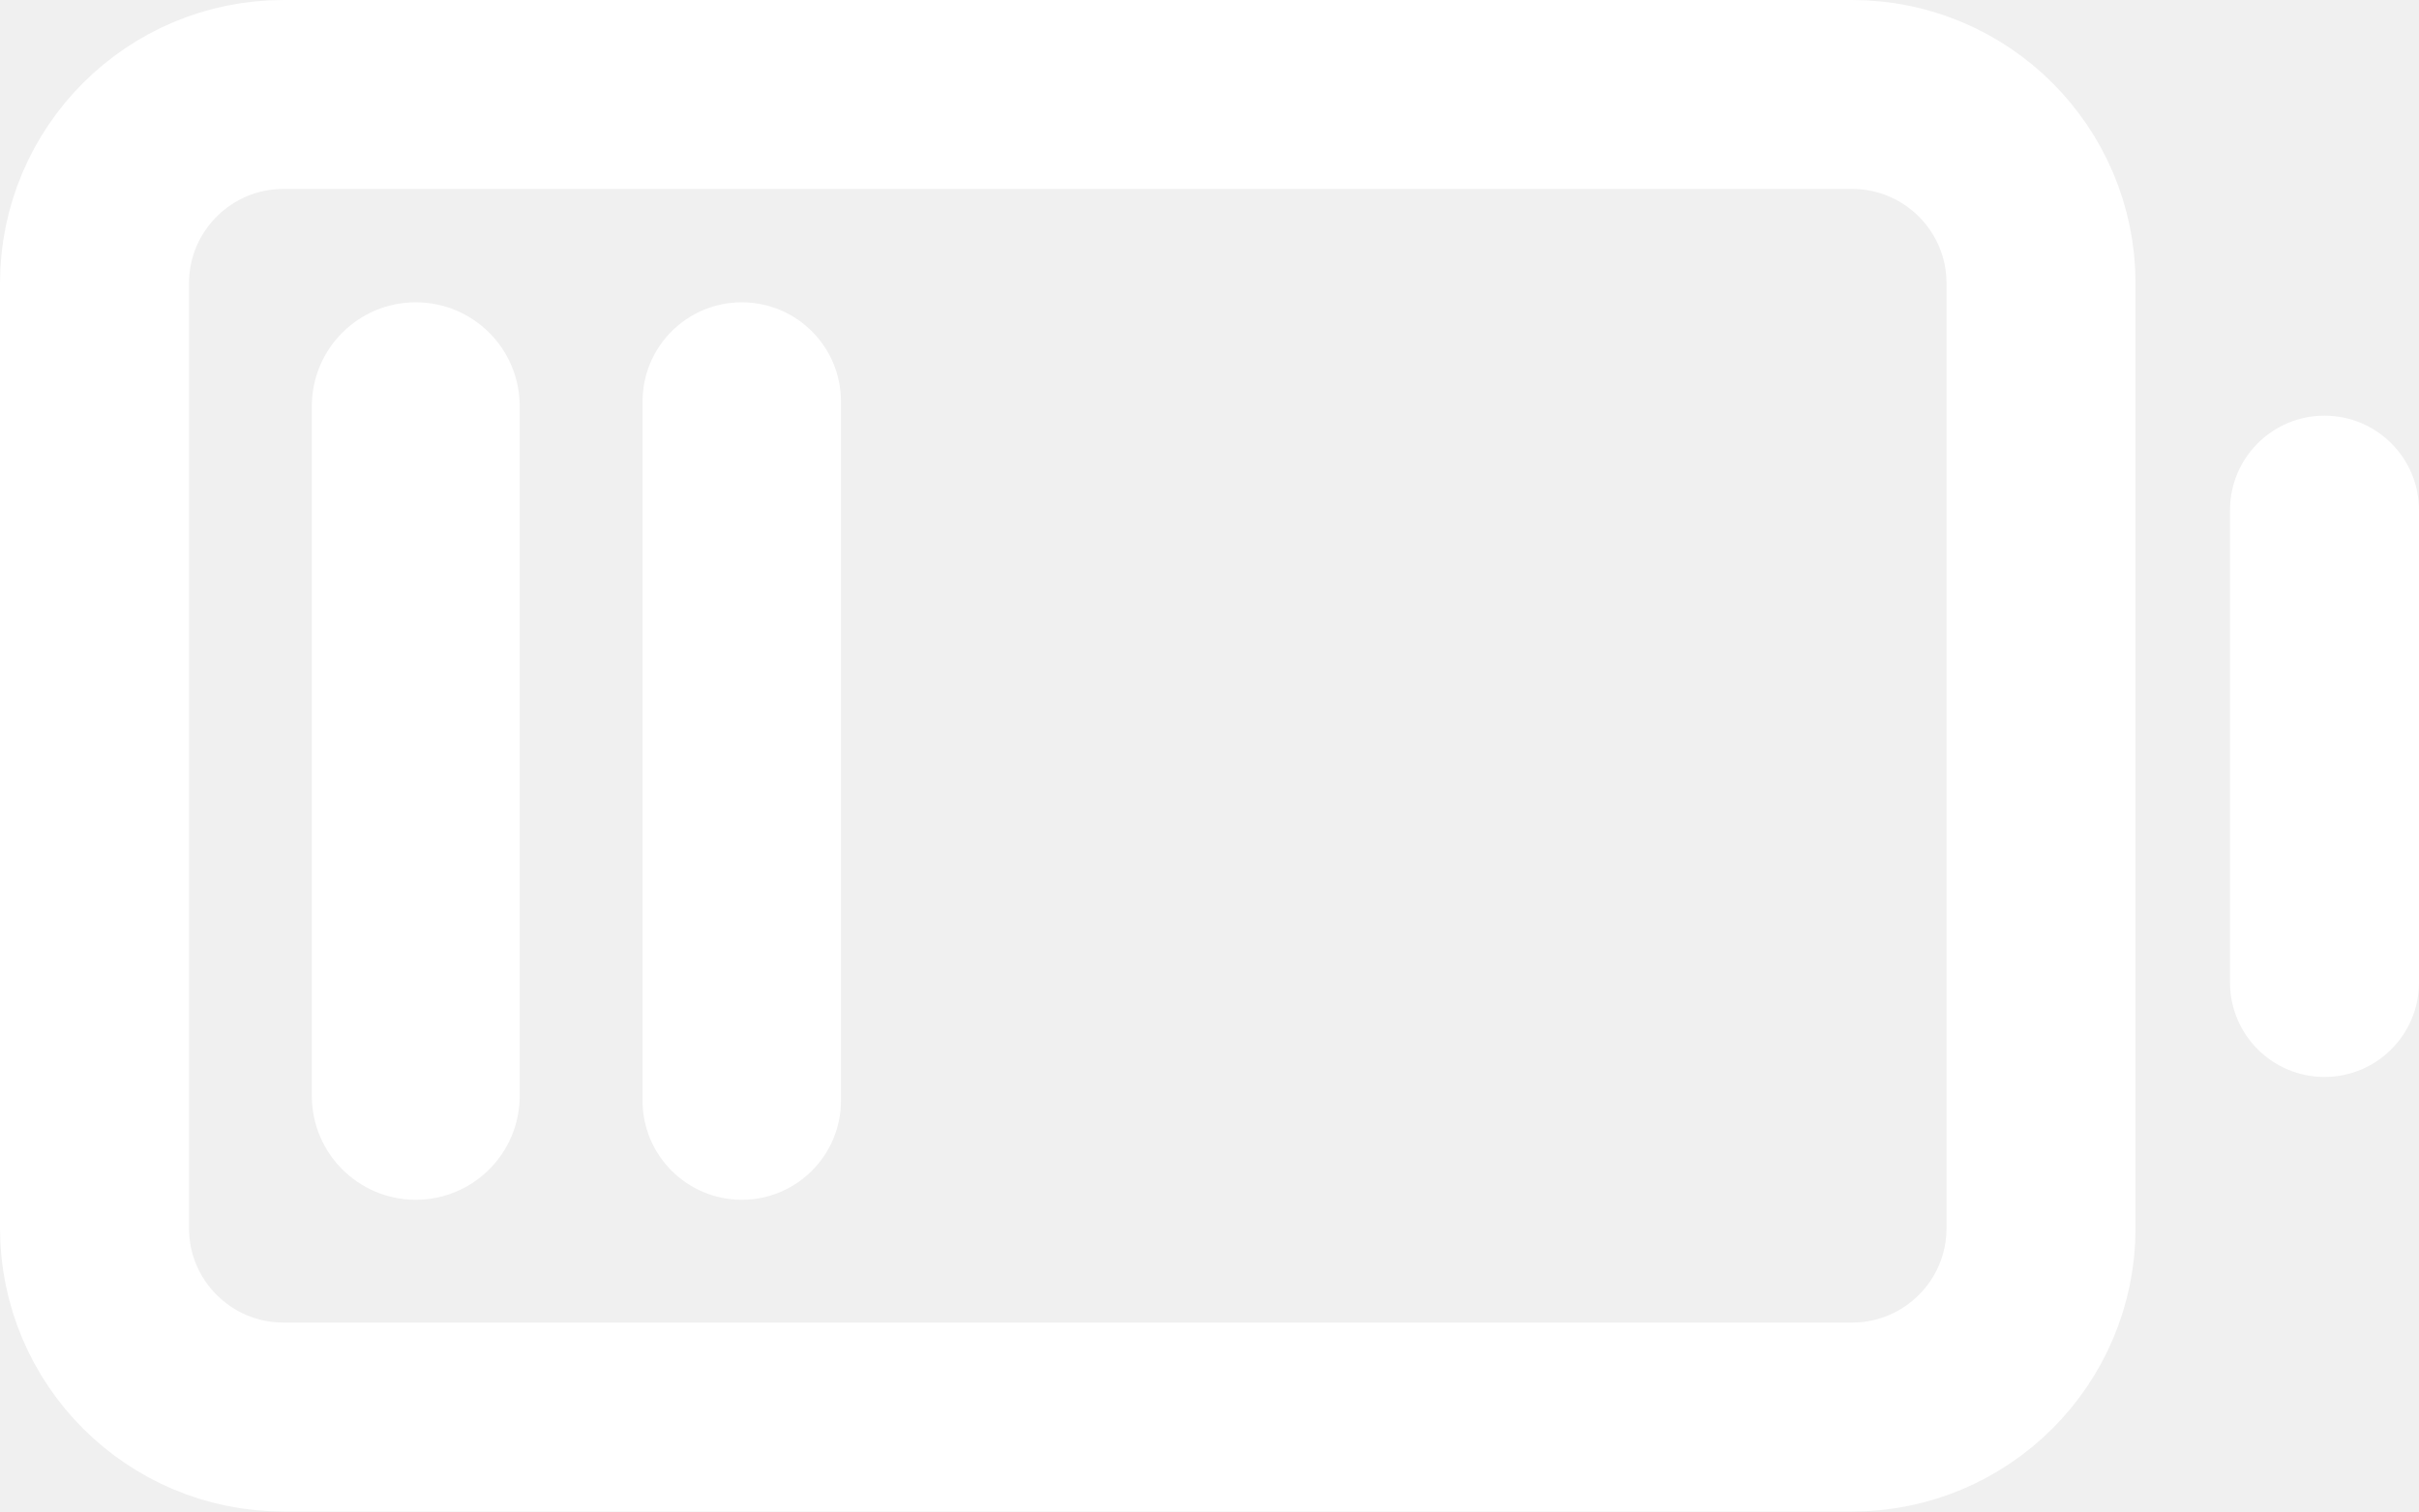
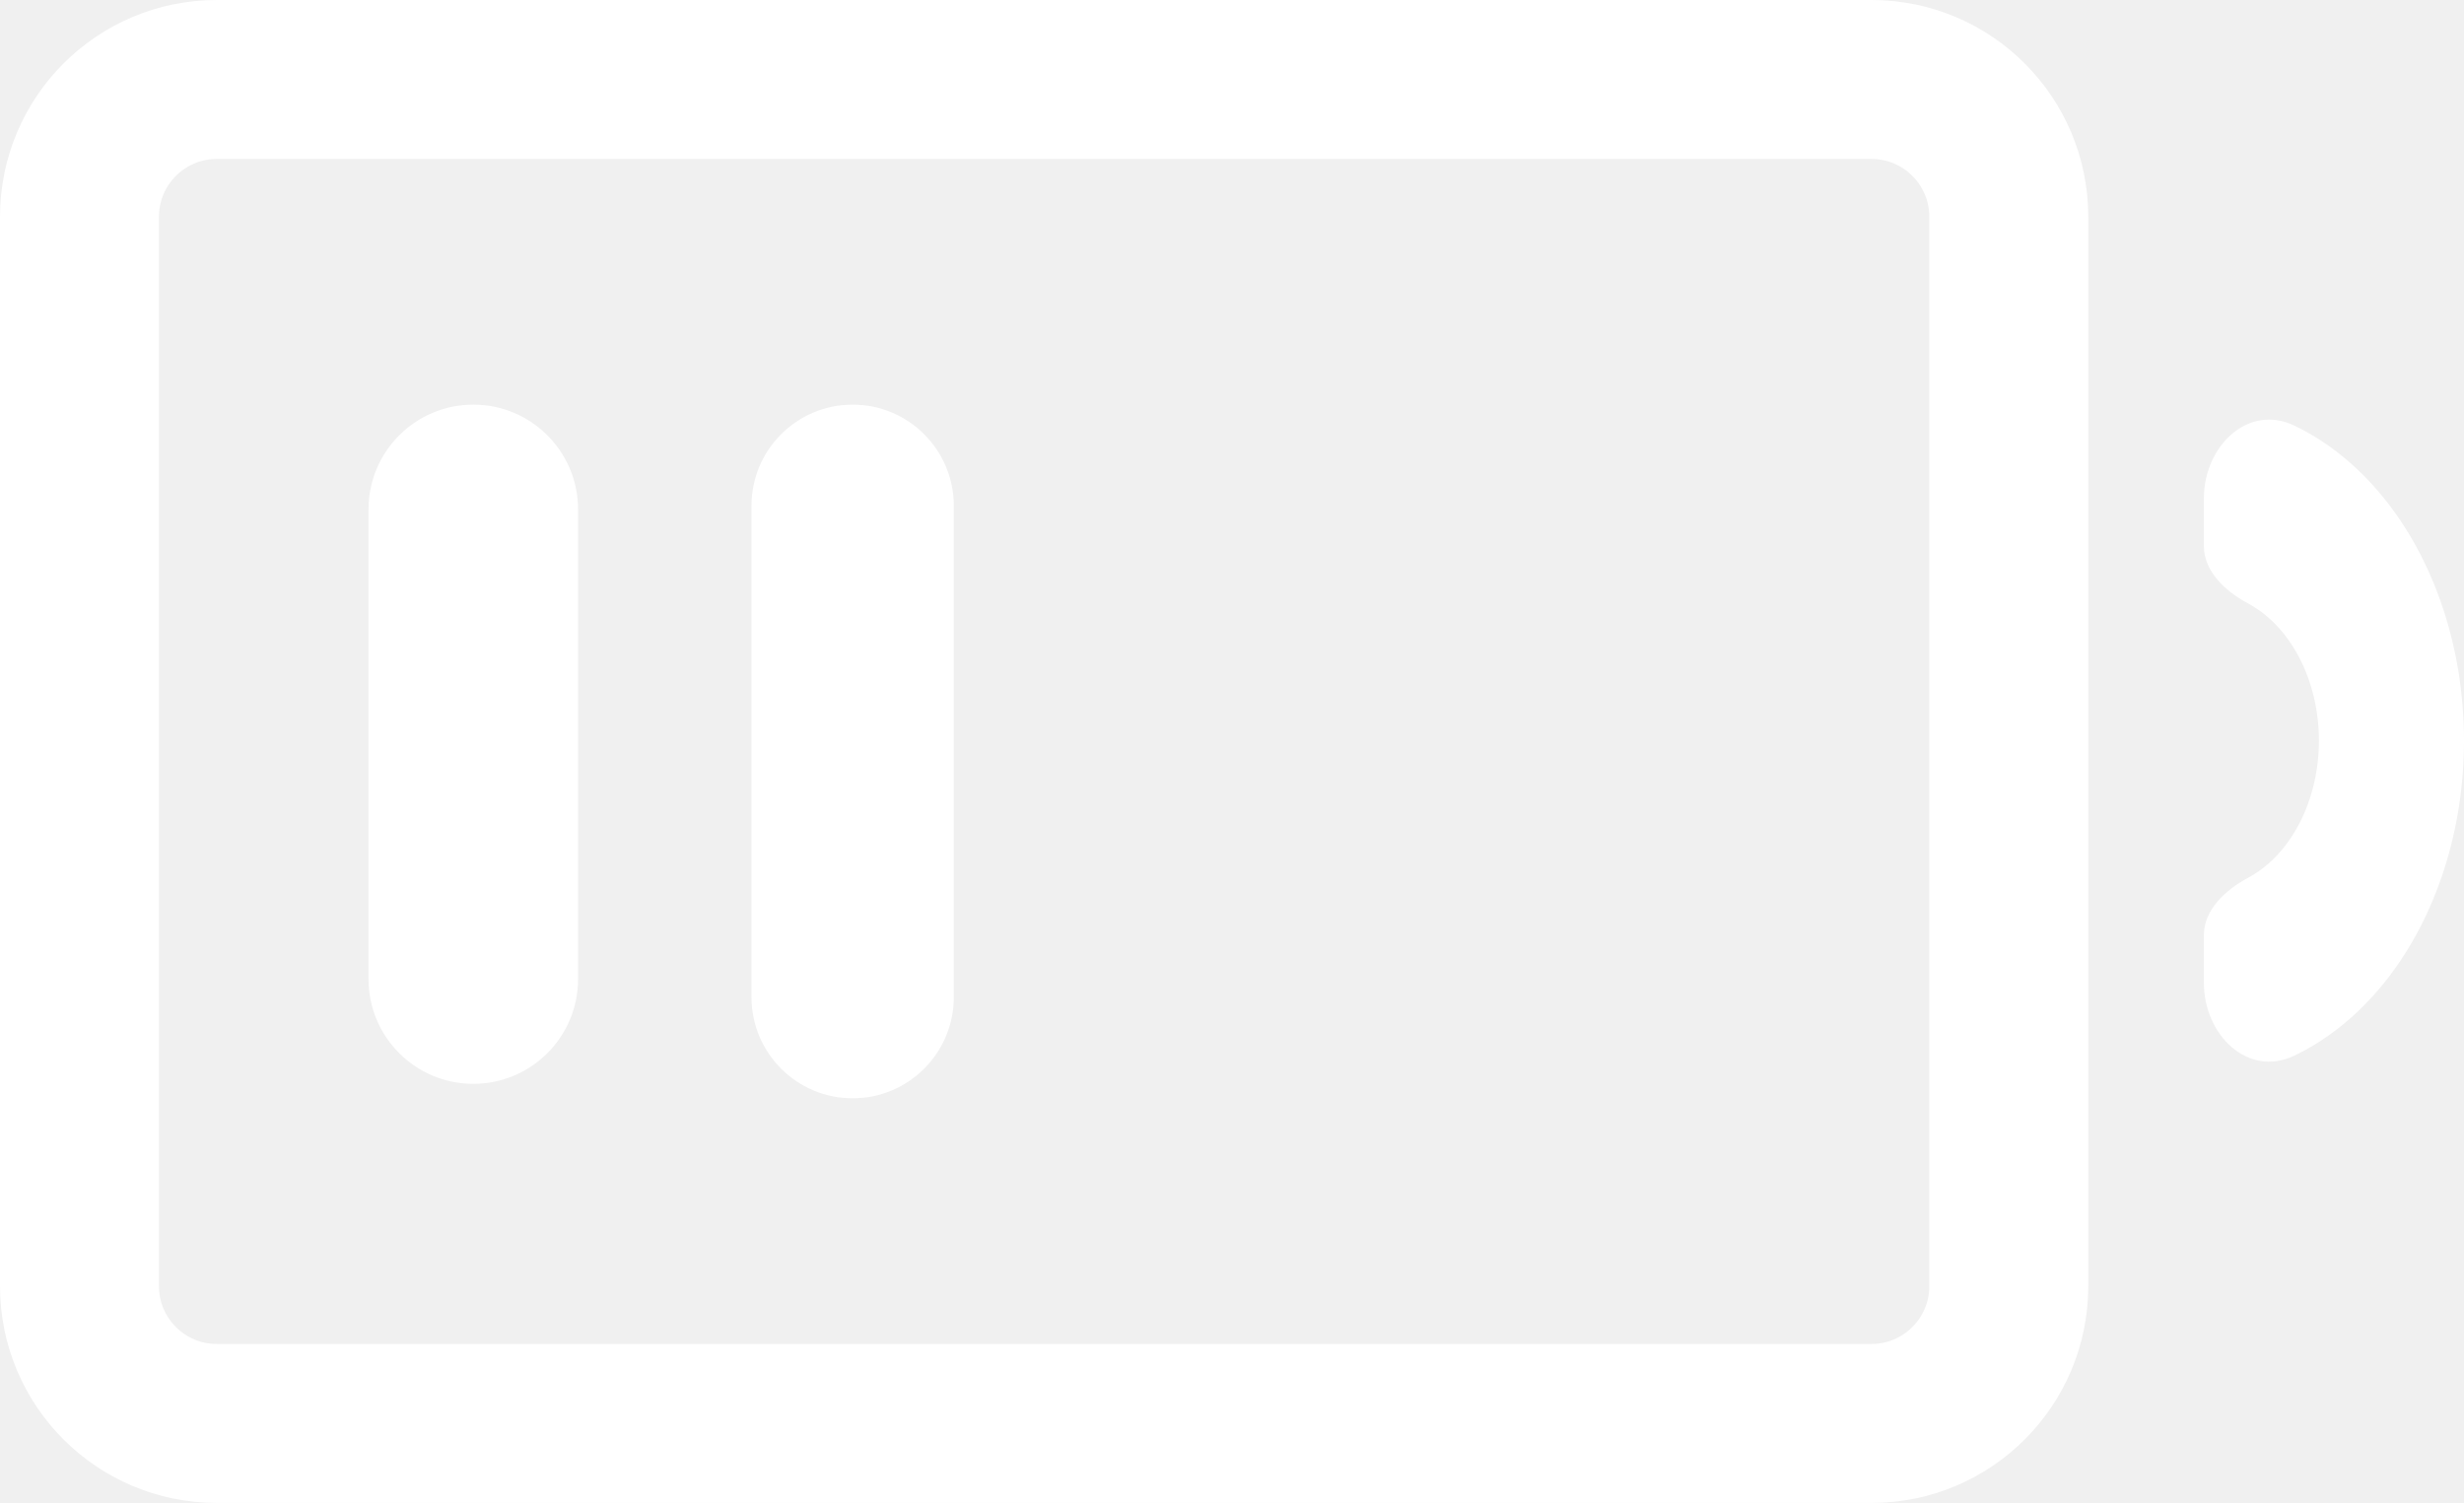
- <svg xmlns="http://www.w3.org/2000/svg" width="256" height="160" viewBox="0 0 256 160" fill="none">
-   <rect x="10" y="10" width="206" height="140" rx="20" stroke="white" stroke-width="20" />
-   <rect x="236" y="44" width="20" height="70" rx="10" fill="white" />
-   <rect x="33" y="32" width="22" height="95" rx="11" fill="white" />
-   <rect x="68" y="32" width="21" height="95" rx="10.5" fill="white" />
+ <svg xmlns="http://www.w3.org/2000/svg" width="341" height="208" viewBox="0 0 341 208" fill="none">
+   <rect x="11" y="11" width="267" height="186" rx="19" stroke="white" stroke-width="22" />
+   <rect x="51" y="56" width="29" height="94" rx="14.5" fill="white" />
+   <rect x="104" y="56" width="28" height="96" rx="14" fill="white" />
+   <mask id="path-4-inside-1_0_1" fill="white">
+     <path d="M305 136.033C305 143.194 311.068 149.19 317.526 146.094C317.946 145.893 318.363 145.682 318.777 145.46C323.144 143.124 327.113 139.698 330.456 135.38C333.799 131.063 336.45 125.936 338.26 120.295C340.069 114.653 341 108.606 341 102.5C341 96.394 340.069 90.347 338.26 84.705C336.45 79.064 333.799 73.938 330.456 69.62C327.113 65.302 323.144 61.876 318.777 59.54C318.363 59.318 317.946 59.107 317.526 58.906C311.068 55.81 305 61.806 305 68.967L305 75.58C305 79.089 307.998 81.844 311.093 83.5V83.5C313.025 84.534 314.78 86.048 316.258 87.958C317.737 89.868 318.91 92.135 319.71 94.63C320.51 97.125 320.922 99.799 320.922 102.5C320.922 105.201 320.51 107.875 319.71 110.37C318.91 112.865 317.737 115.132 316.258 117.042C314.78 118.952 313.025 120.466 311.093 121.5V121.5C307.998 123.156 305 125.911 305 129.42V136.033Z" />
+   </mask>
+   <path d="M305 136.033C305 143.194 311.068 149.19 317.526 146.094C317.946 145.893 318.363 145.682 318.777 145.46C323.144 143.124 327.113 139.698 330.456 135.38C333.799 131.063 336.45 125.936 338.26 120.295C340.069 114.653 341 108.606 341 102.5C341 96.394 340.069 90.347 338.26 84.705C336.45 79.064 333.799 73.938 330.456 69.62C327.113 65.302 323.144 61.876 318.777 59.54C318.363 59.318 317.946 59.107 317.526 58.906C311.068 55.81 305 61.806 305 68.967L305 75.58C305 79.089 307.998 81.844 311.093 83.5V83.5C313.025 84.534 314.78 86.048 316.258 87.958C317.737 89.868 318.91 92.135 319.71 94.63C320.51 97.125 320.922 99.799 320.922 102.5C320.922 105.201 320.51 107.875 319.71 110.37C318.91 112.865 317.737 115.132 316.258 117.042C314.78 118.952 313.025 120.466 311.093 121.5V121.5C307.998 123.156 305 125.911 305 129.42V136.033Z" stroke="white" stroke-width="44" mask="url(#path-4-inside-1_0_1)" />
</svg>
